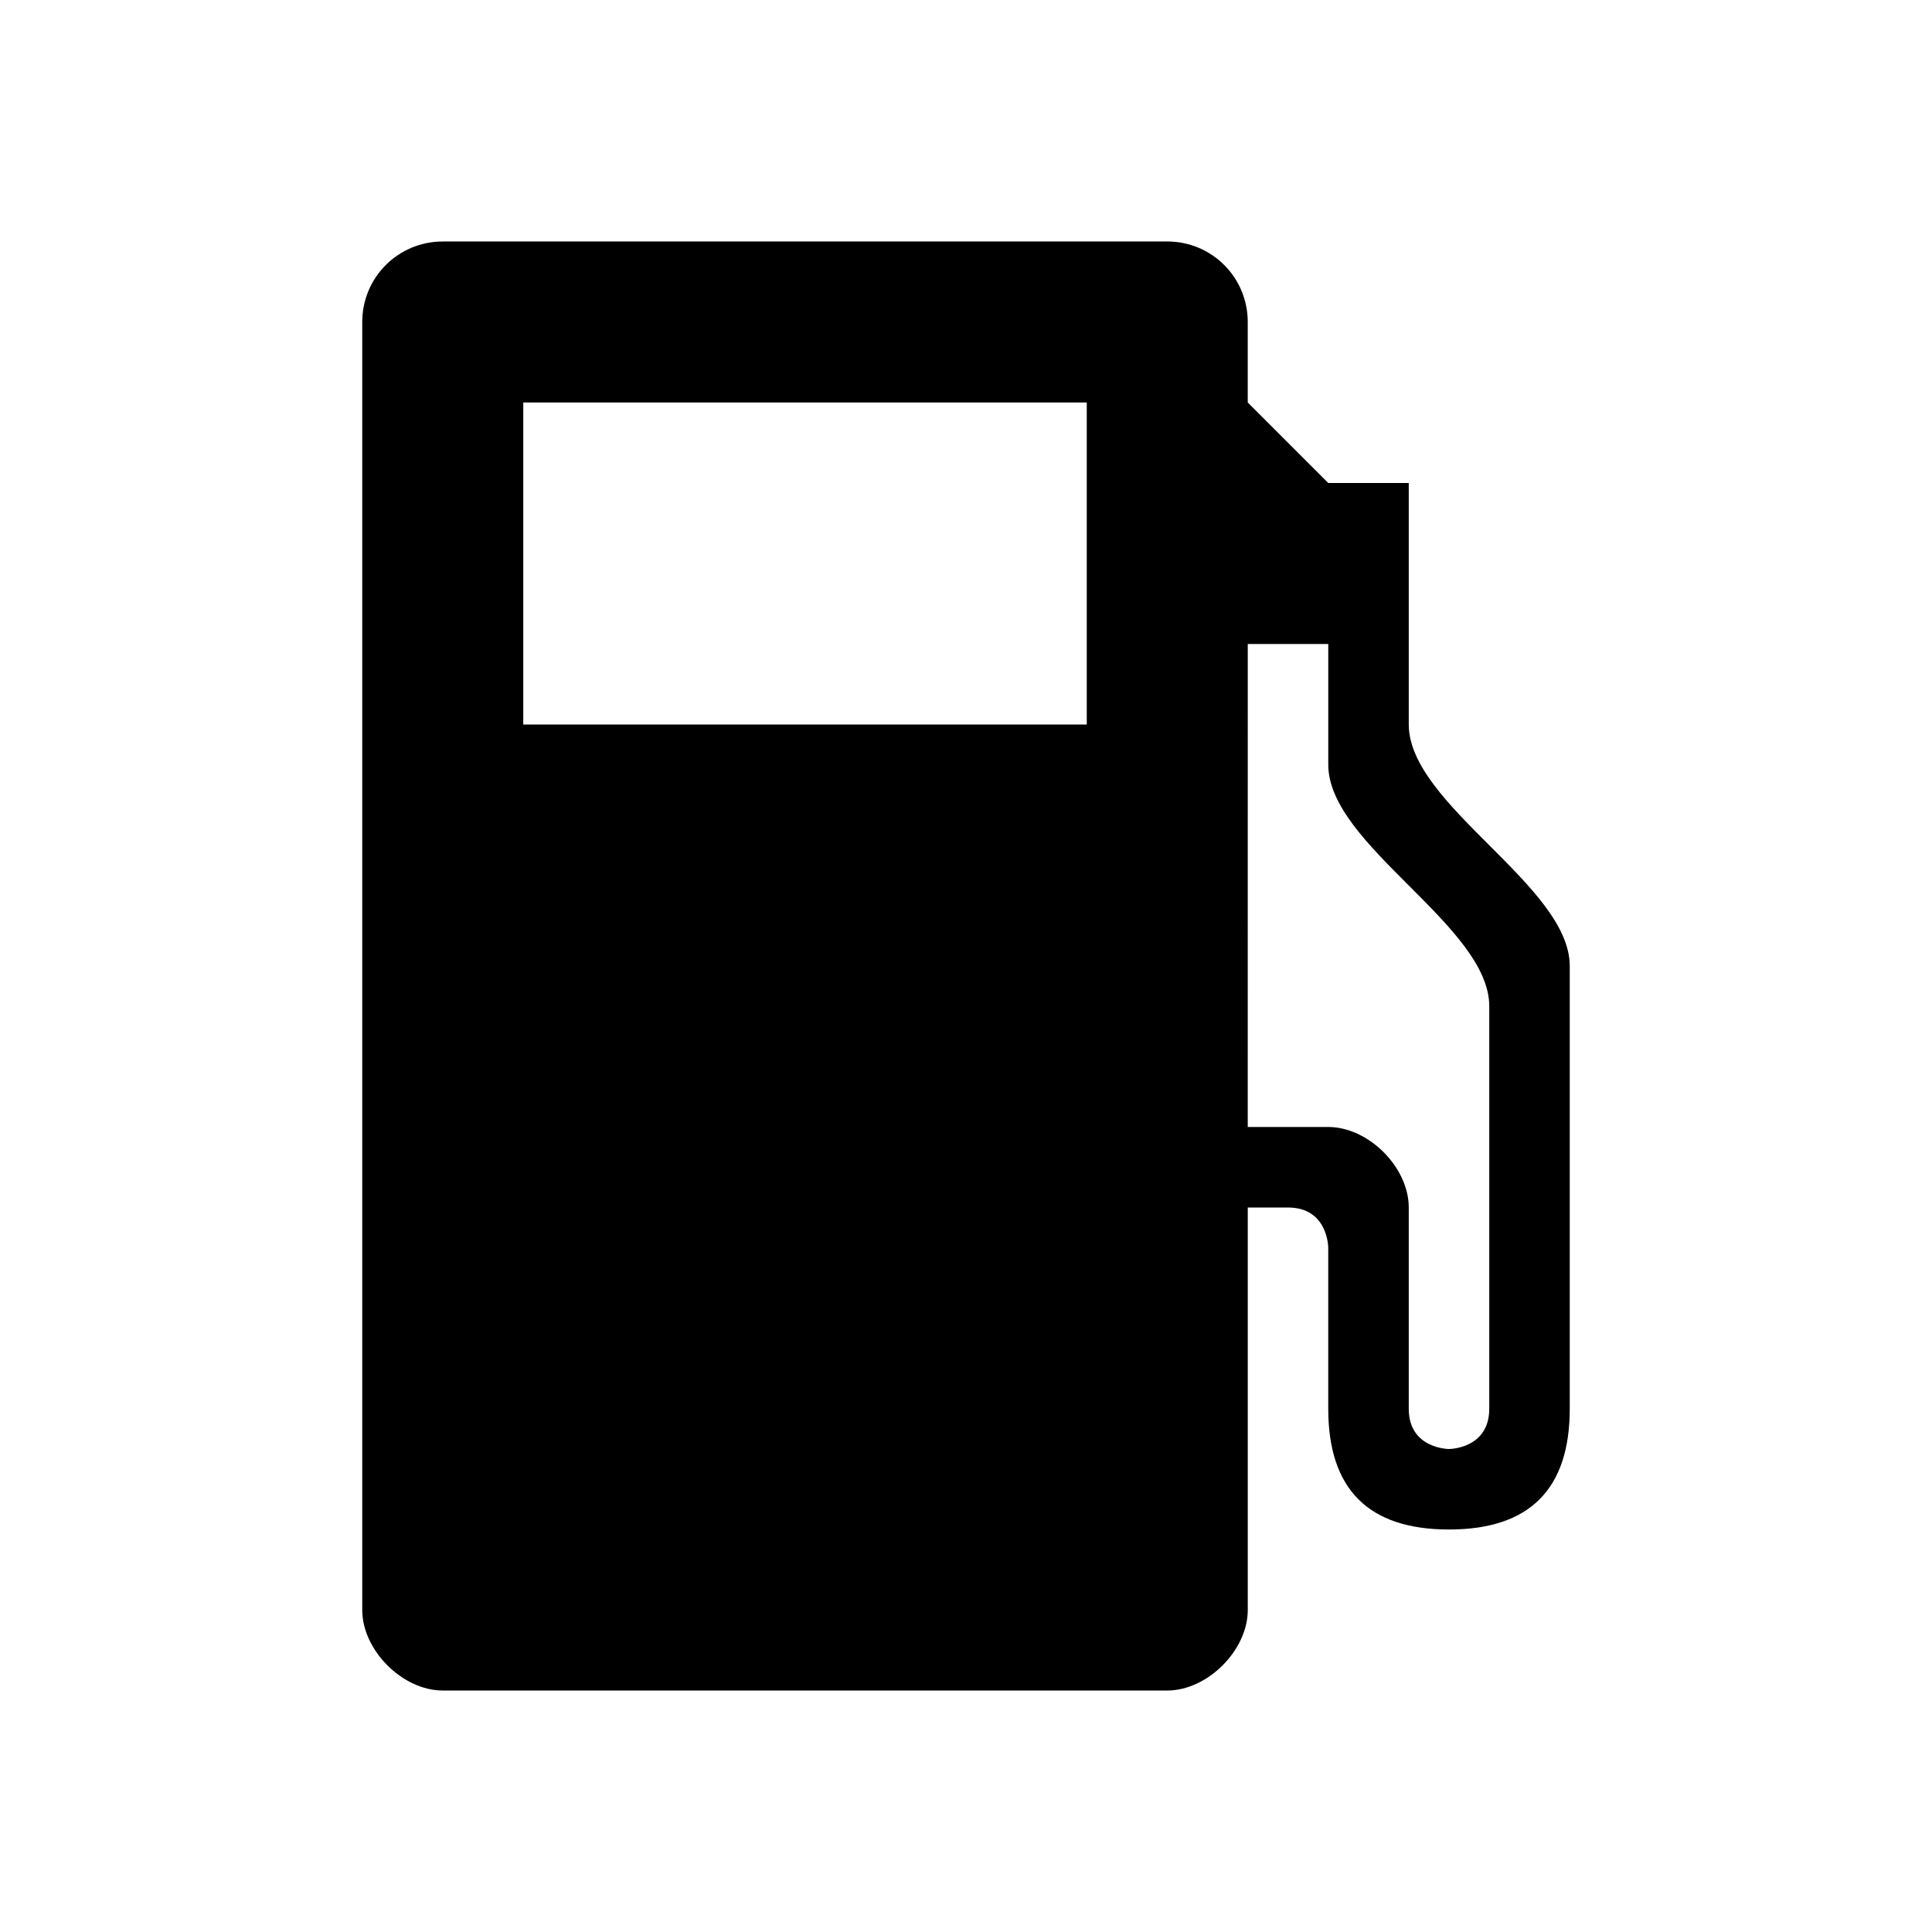
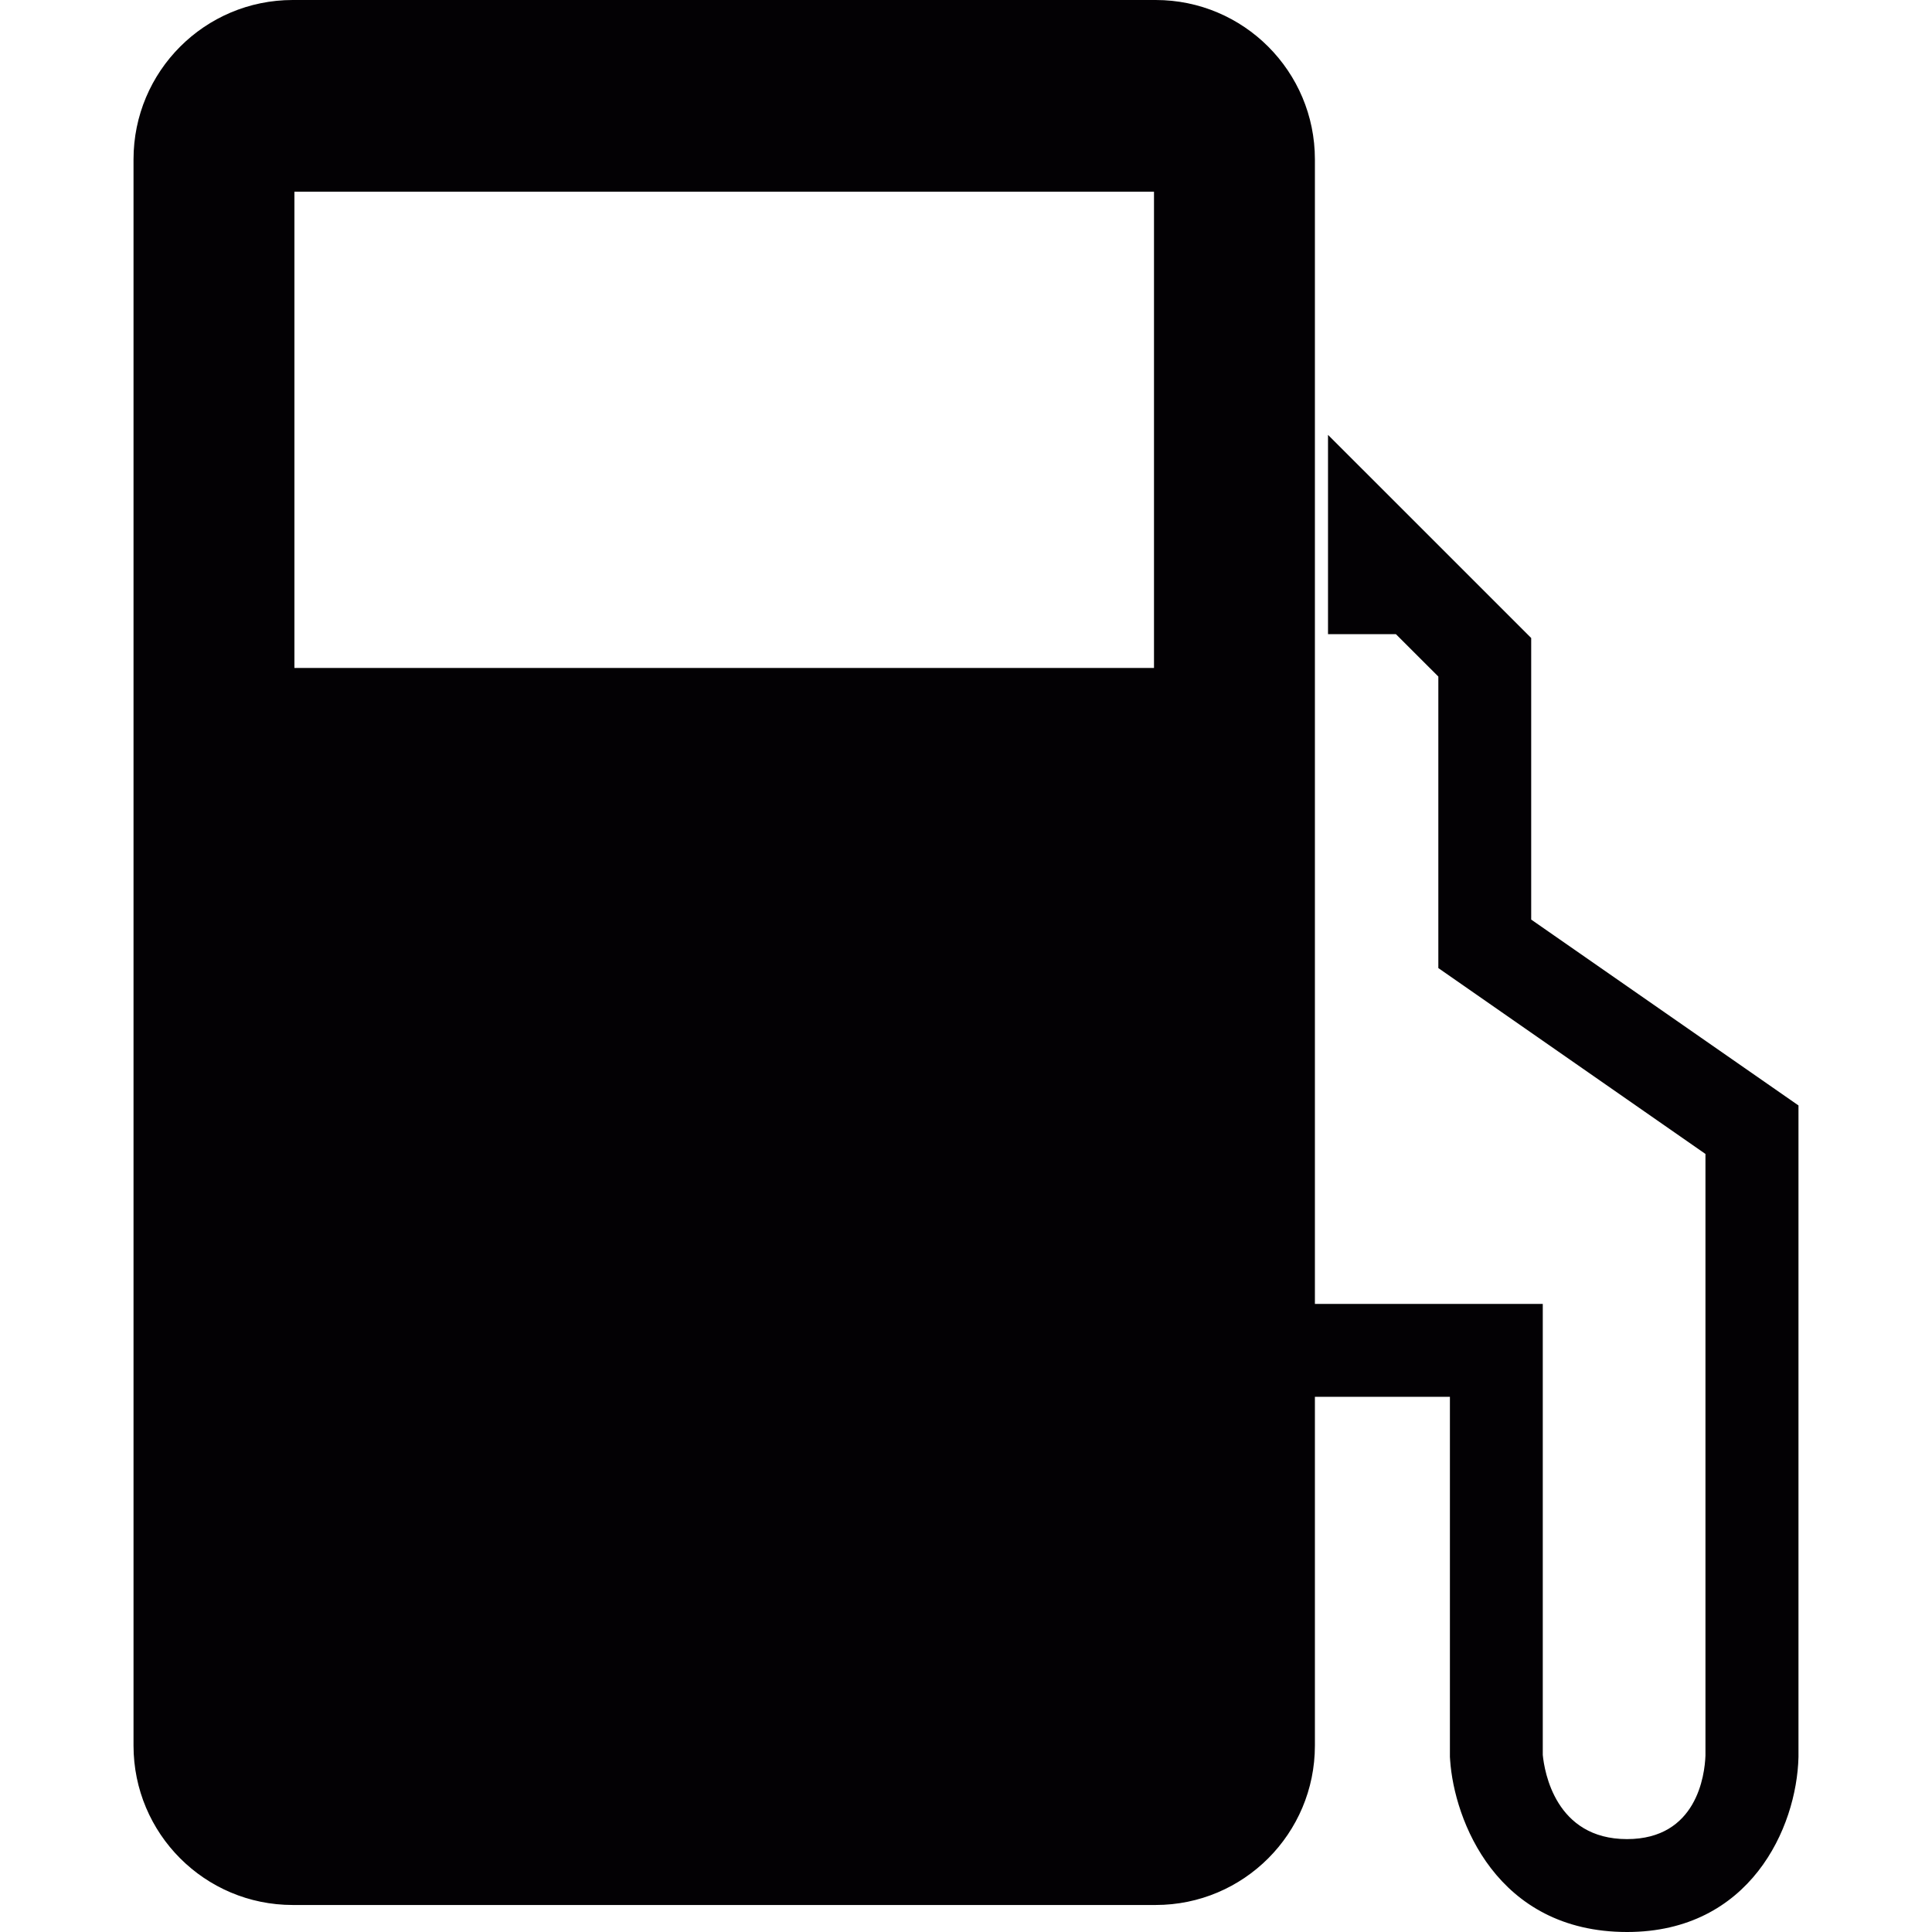
- <svg xmlns="http://www.w3.org/2000/svg" height="100" id="svg6584" version="1.1" width="100">
-   <defs id="defs6586" />
-   <path d="m 22.917,12.5 c -2.308,0 -4.167,1.858 -4.167,4.167 l 0,66.667 c 0,2.083 2.083,4.167 4.167,4.167 l 37.5,0 c 2.083,0 4.167,-2.083 4.167,-4.167 l 0,-20.833 2.083,0 c 2.083,0 2.083,2.083 2.083,2.083 l 0,8.333 c 0,4.167 2.083,6.25 6.25,6.25 4.167,0 6.25,-2.083 6.25,-6.25 0,-4.861 0,-18.75 0,-22.917 0,-4.167 -8.333,-8.333 -8.333,-12.5 l 0,-12.5 -4.167,0 -4.167,-4.167 0,-4.167 c 0,-2.308 -1.858,-4.167 -4.167,-4.167 z m 4.167,8.333 29.167,0 0,16.667 -29.167,0 z m 37.5,12.5 4.167,0 c 0,0 0,3.472 0,6.25 0,4.167 8.333,8.333 8.333,12.5 l 0,20.833 C 77.083,75 75,75 75,75 c 0,0 -2.083,0 -2.083,-2.083 0,0 0,-8.333 0,-10.417 0,-2.083 -2.083,-4.167 -4.167,-4.167 -1.389,0 -4.167,0 -4.167,0 z" id="rect7223-2-4-9" style="color:#000000;fill:#000000;fill-opacity:1;fill-rule:nonzero;stroke:none;stroke-width:2;marker:none;visibility:visible;display:inline;overflow:visible;enable-background:accumulate" />
+ <svg xmlns="http://www.w3.org/2000/svg" height="30px" width="30px" version="1.1" id="Capa_1" viewBox="0 0 46.564 46.564" xml:space="preserve">
+   <g>
+     <path style="fill:#030104;" d="M36.904,22.163v-6.786l-4.897-4.896v4.803h1.636l1.023,1.022v7.026l6.438,4.48V42.31   c-0.017,0.472-0.208,2.015-1.891,2.015c-1.729,0-1.991-1.635-2.03-2.029v-10.87h-5.492V3.841C31.691,1.72,29.973,0,27.853,0H7.056   C4.934,0,3.218,1.72,3.218,3.841v38.23c0,2.122,1.716,3.842,3.838,3.842h20.797c2.12,0,3.838-1.72,3.838-3.842v-8.406h3.254v8.68   l0.005,0.074c0.096,1.434,1.11,4.145,4.265,4.145c2.96,0,4.091-2.508,4.131-4.219V26.643L36.904,22.163z M27.813,16.099H7.096V4.62   h20.717V16.099L27.813,16.099z" />
+   </g>
</svg>
